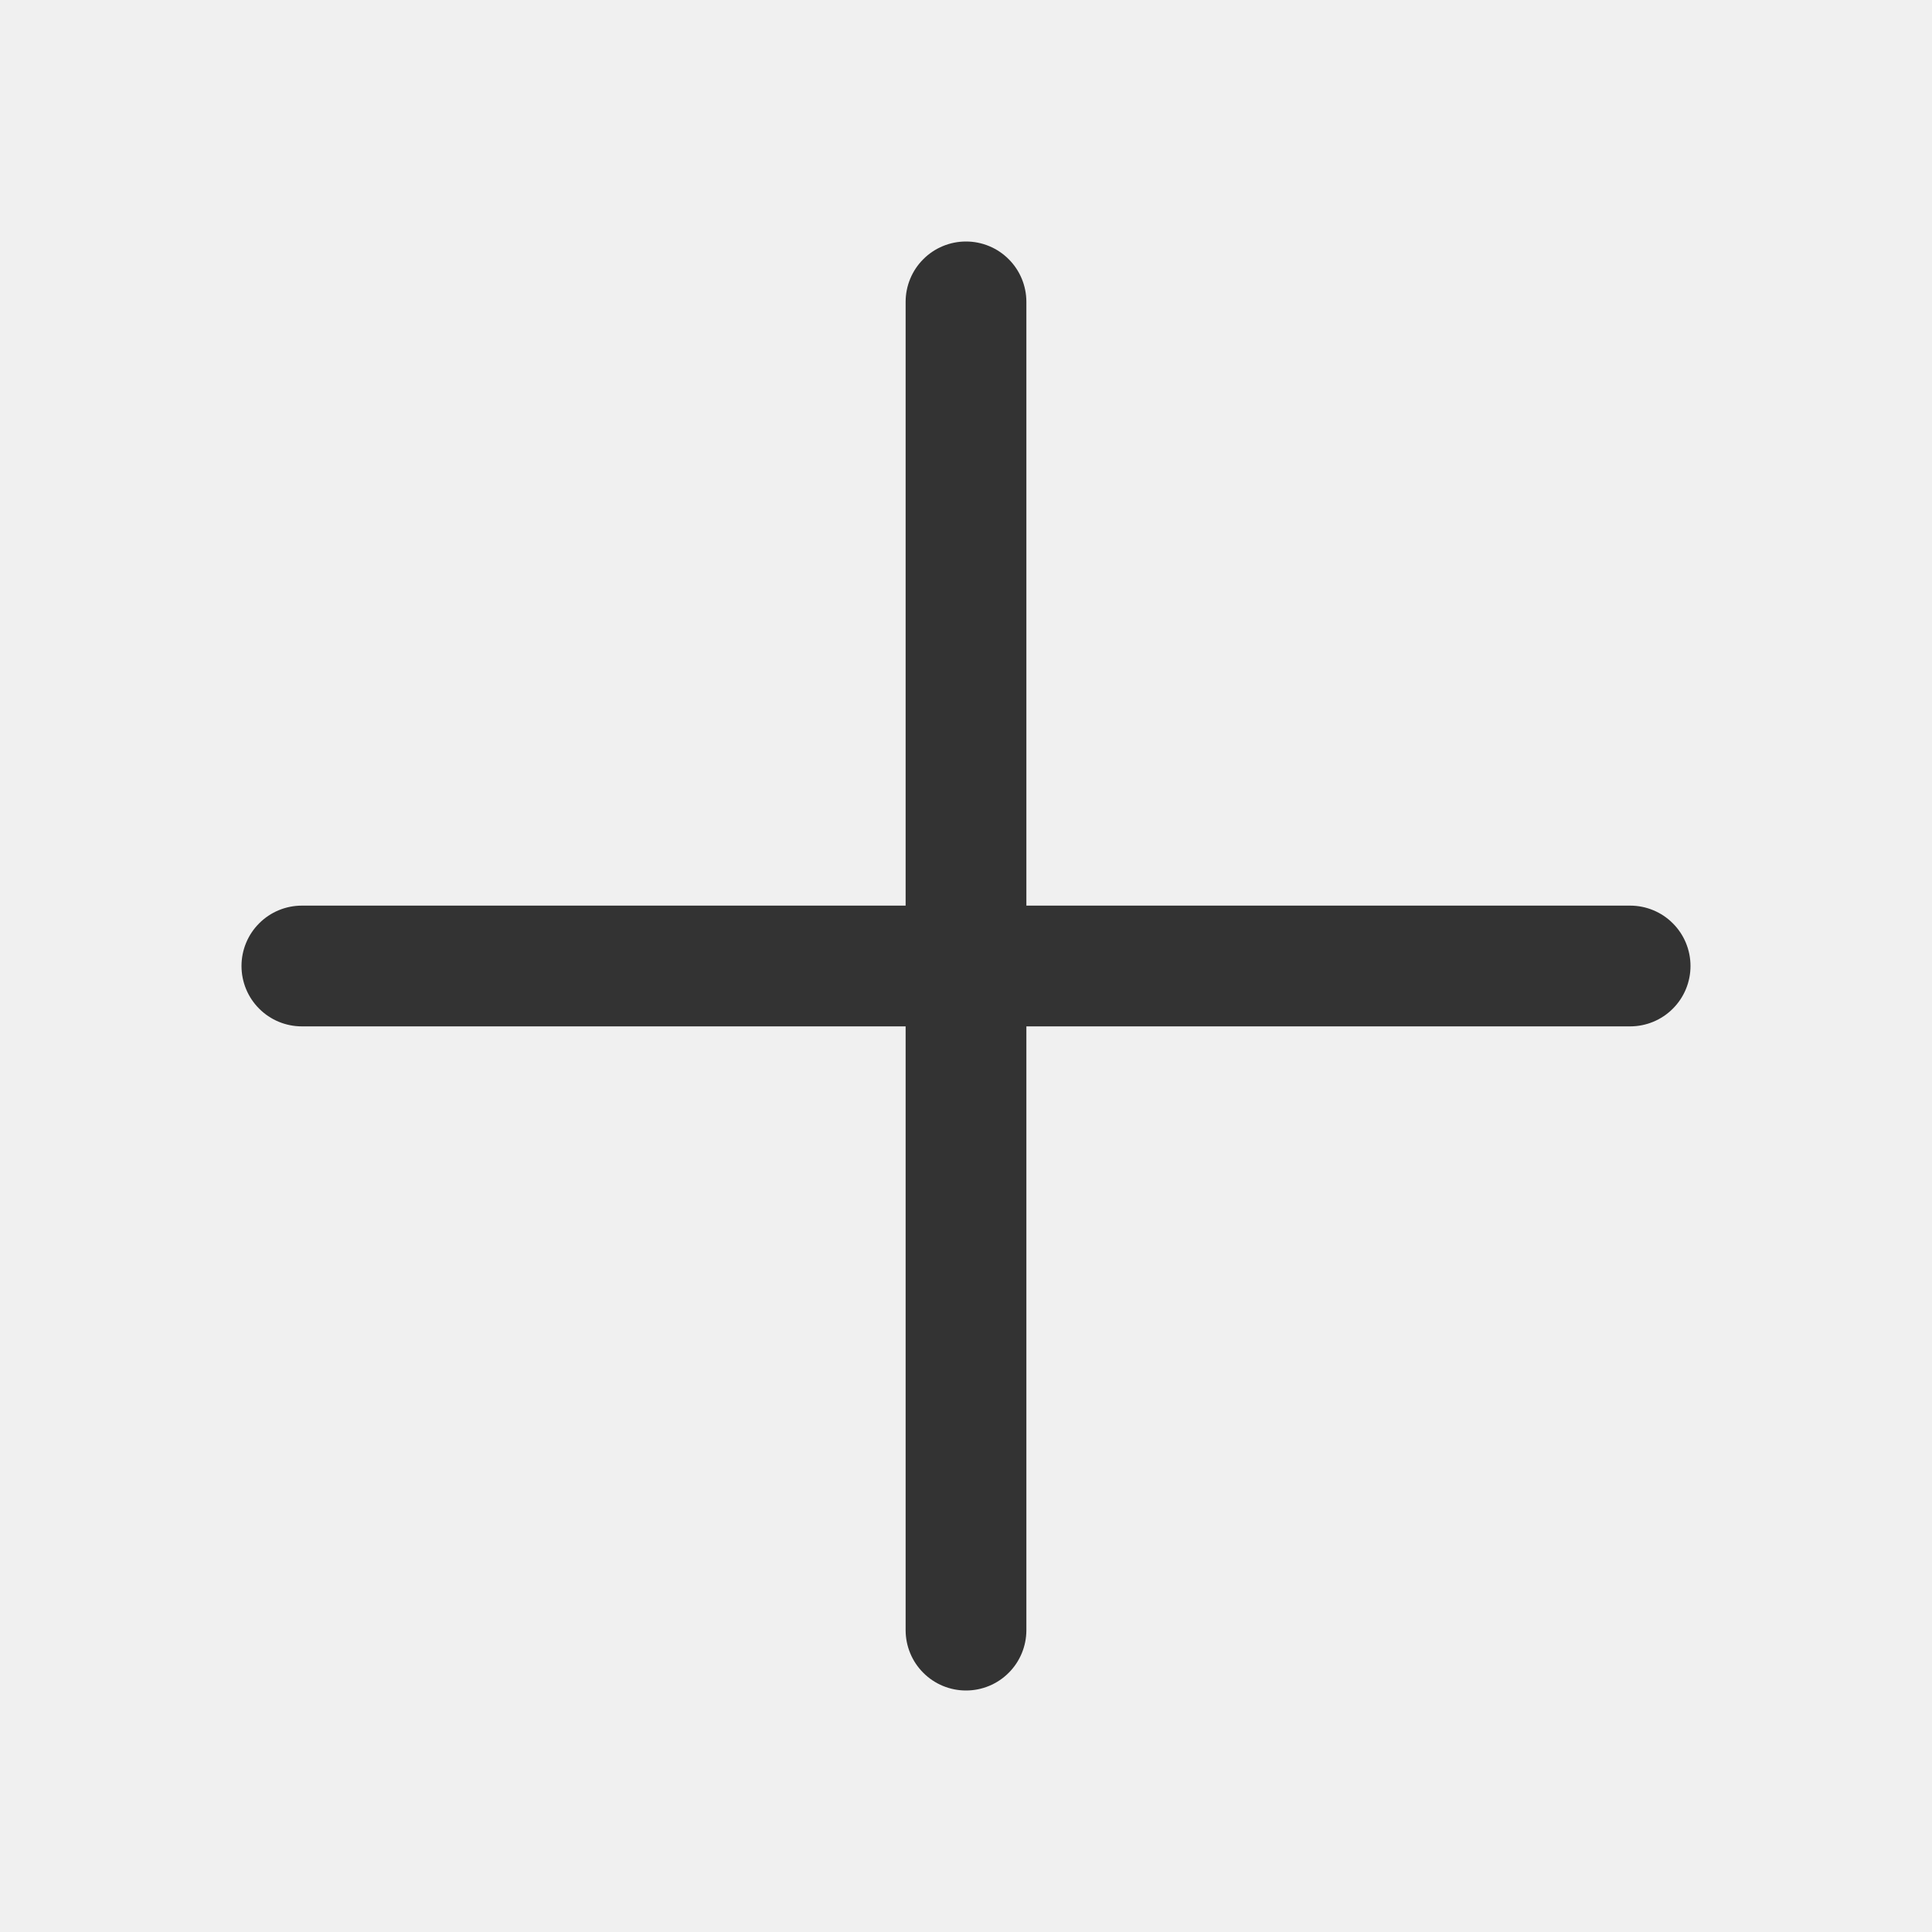
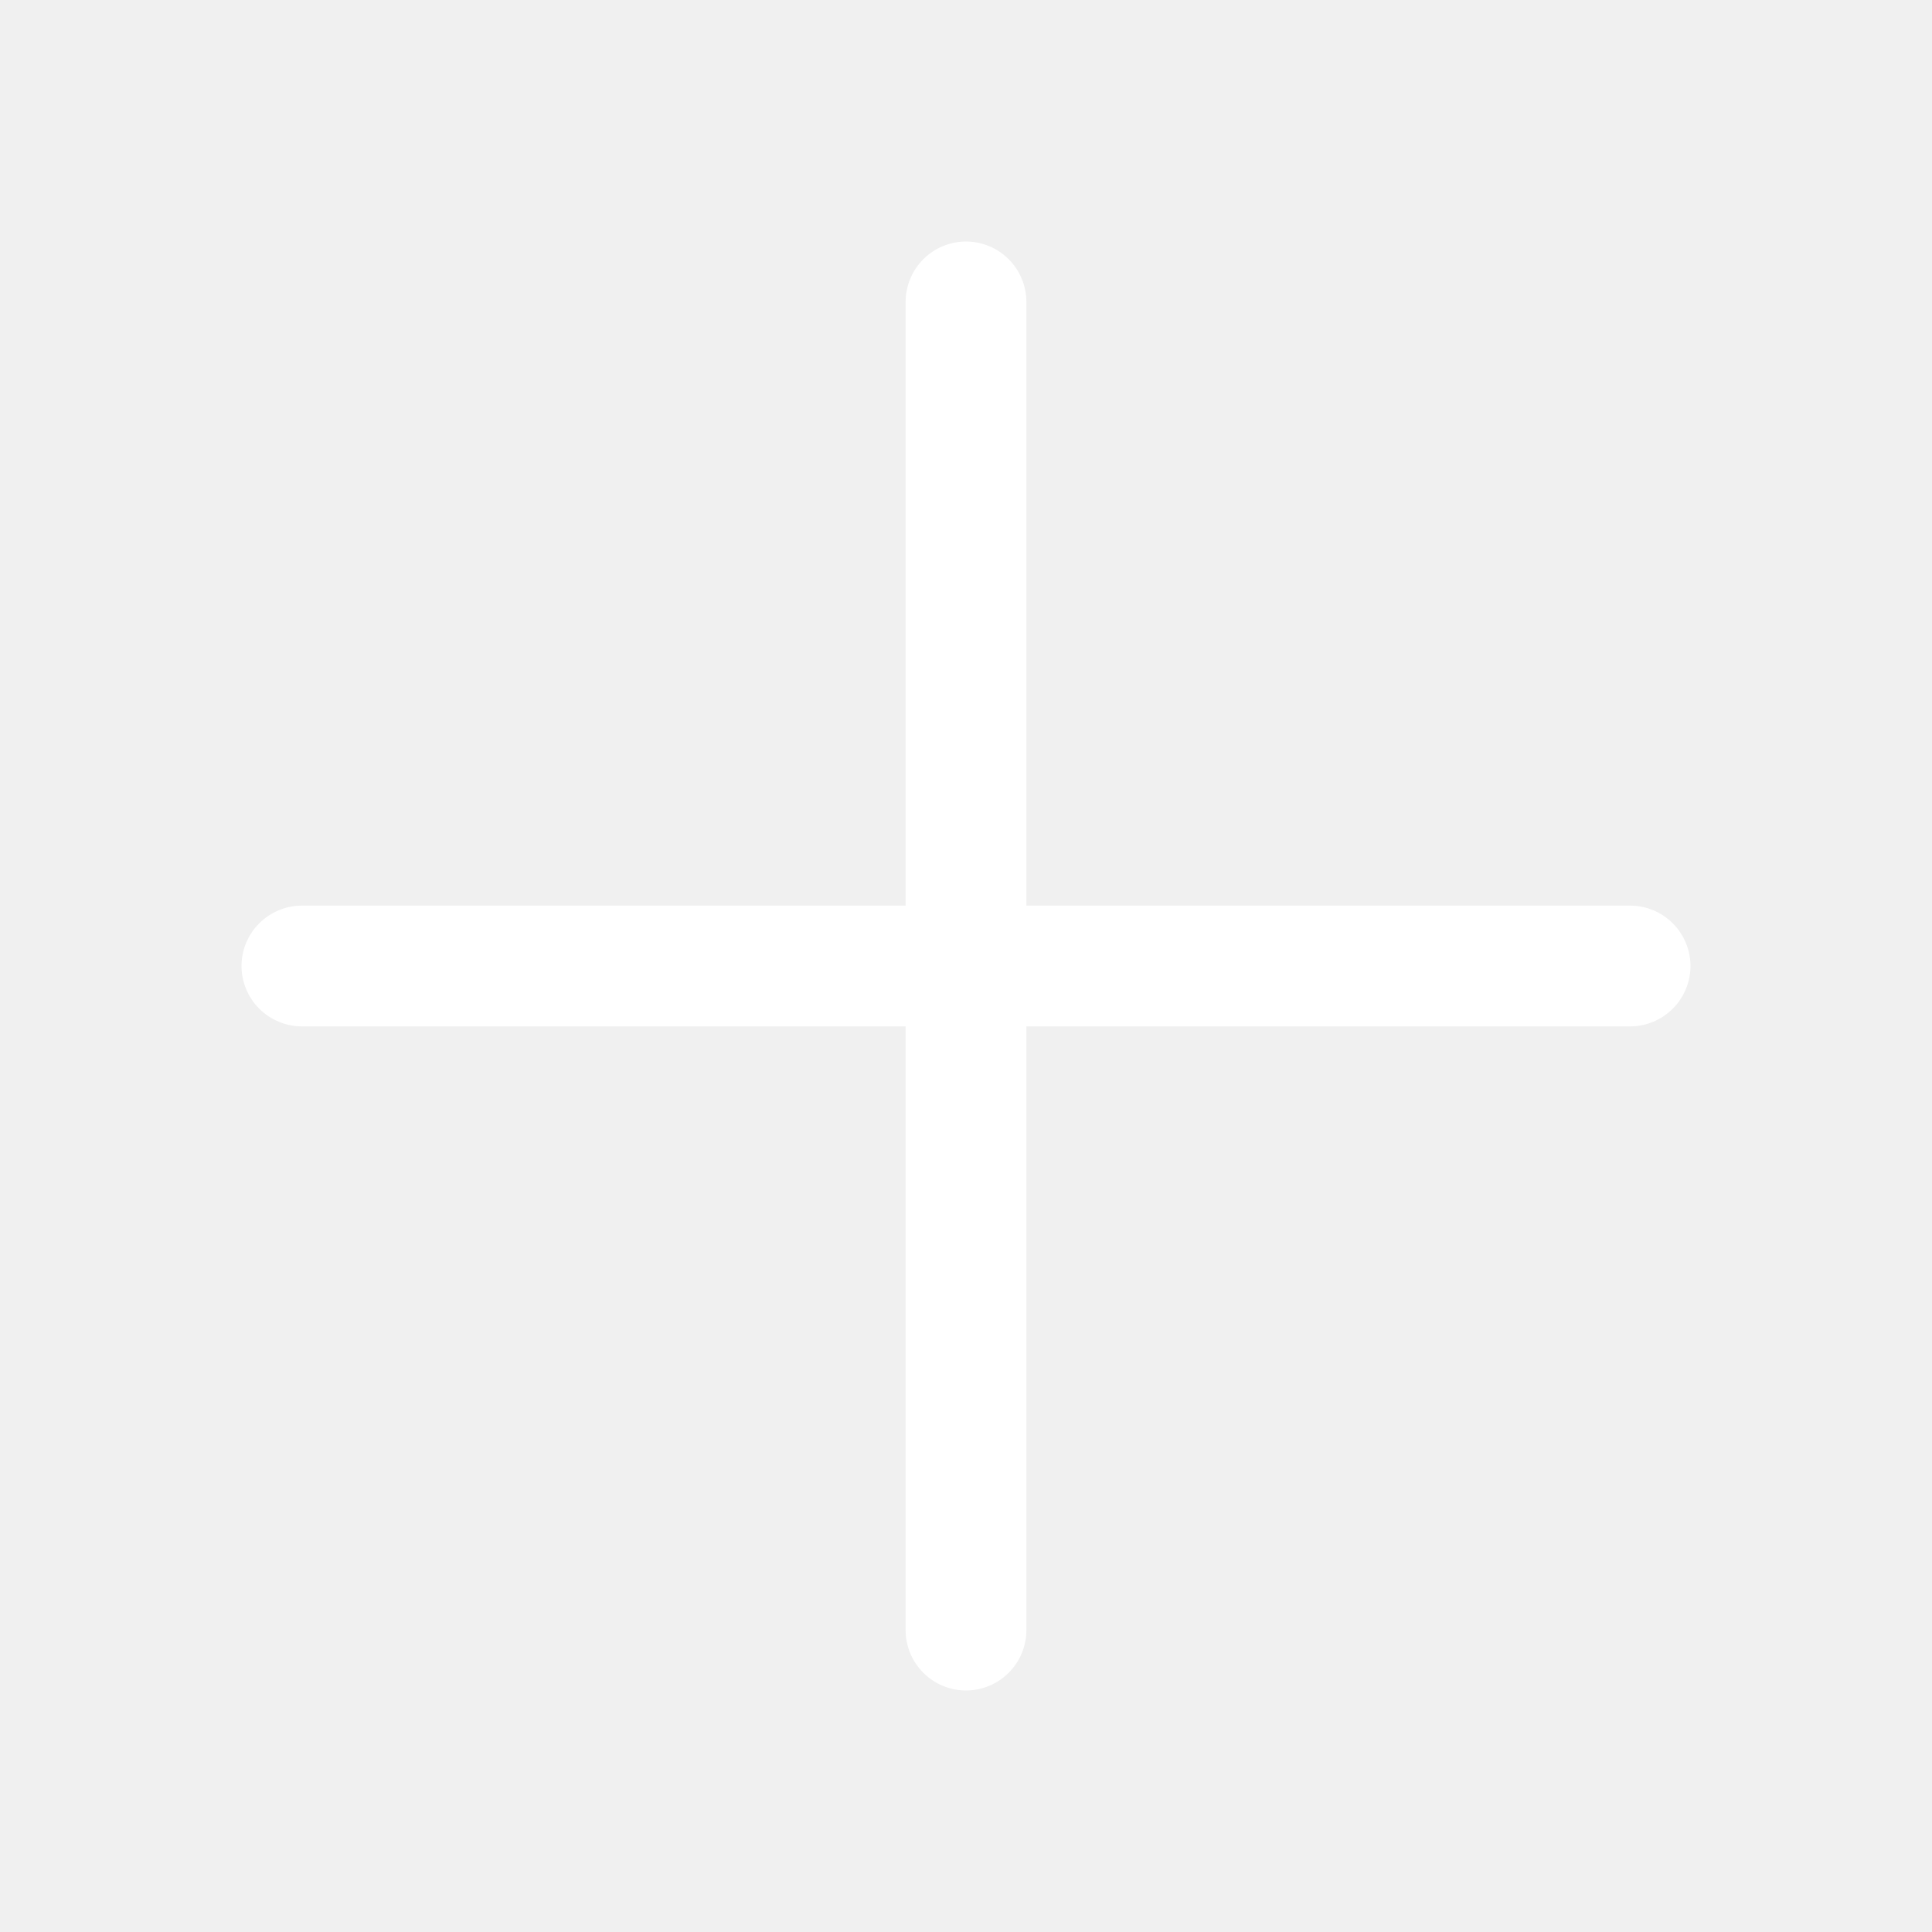
- <svg xmlns="http://www.w3.org/2000/svg" width="32" height="32" viewBox="0 0 32 32" fill="none">
-   <path d="M28 16C28 16.265 27.895 16.52 27.707 16.707C27.52 16.895 27.265 17 27 17H17V27C17 27.265 16.895 27.52 16.707 27.707C16.52 27.895 16.265 28 16 28C15.735 28 15.48 27.895 15.293 27.707C15.105 27.52 15 27.265 15 27V17H5C4.735 17 4.48 16.895 4.293 16.707C4.105 16.52 4 16.265 4 16C4 15.735 4.105 15.48 4.293 15.293C4.48 15.105 4.735 15 5 15H15V5C15 4.735 15.105 4.48 15.293 4.293C15.48 4.105 15.735 4 16 4C16.265 4 16.52 4.105 16.707 4.293C16.895 4.48 17 4.735 17 5V15H27C27.265 15 27.52 15.105 27.707 15.293C27.895 15.48 28 15.735 28 16Z" fill="#333333" />
+ <svg xmlns="http://www.w3.org/2000/svg" width="12" height="12" viewBox="0 0 12 12" fill="none">
+   <path d="M10.5 6C10.5 6.099 10.46 6.195 10.39 6.265C10.32 6.335 10.225 6.375 10.125 6.375H6.375V10.125C6.375 10.225 6.335 10.32 6.265 10.39C6.195 10.46 6.099 10.5 6 10.5C5.901 10.5 5.805 10.46 5.735 10.39C5.665 10.32 5.625 10.225 5.625 10.125V6.375H1.875C1.776 6.375 1.68 6.335 1.61 6.265C1.54 6.195 1.5 6.099 1.5 6C1.5 5.901 1.54 5.805 1.61 5.735C1.68 5.665 1.776 5.625 1.875 5.625H5.625V1.875C5.625 1.776 5.665 1.68 5.735 1.61C5.805 1.54 5.901 1.5 6 1.5C6.099 1.5 6.195 1.54 6.265 1.61C6.335 1.68 6.375 1.776 6.375 1.875V5.625H10.125C10.225 5.625 10.32 5.665 10.39 5.735C10.46 5.805 10.5 5.901 10.5 6Z" fill="white" />
</svg>
